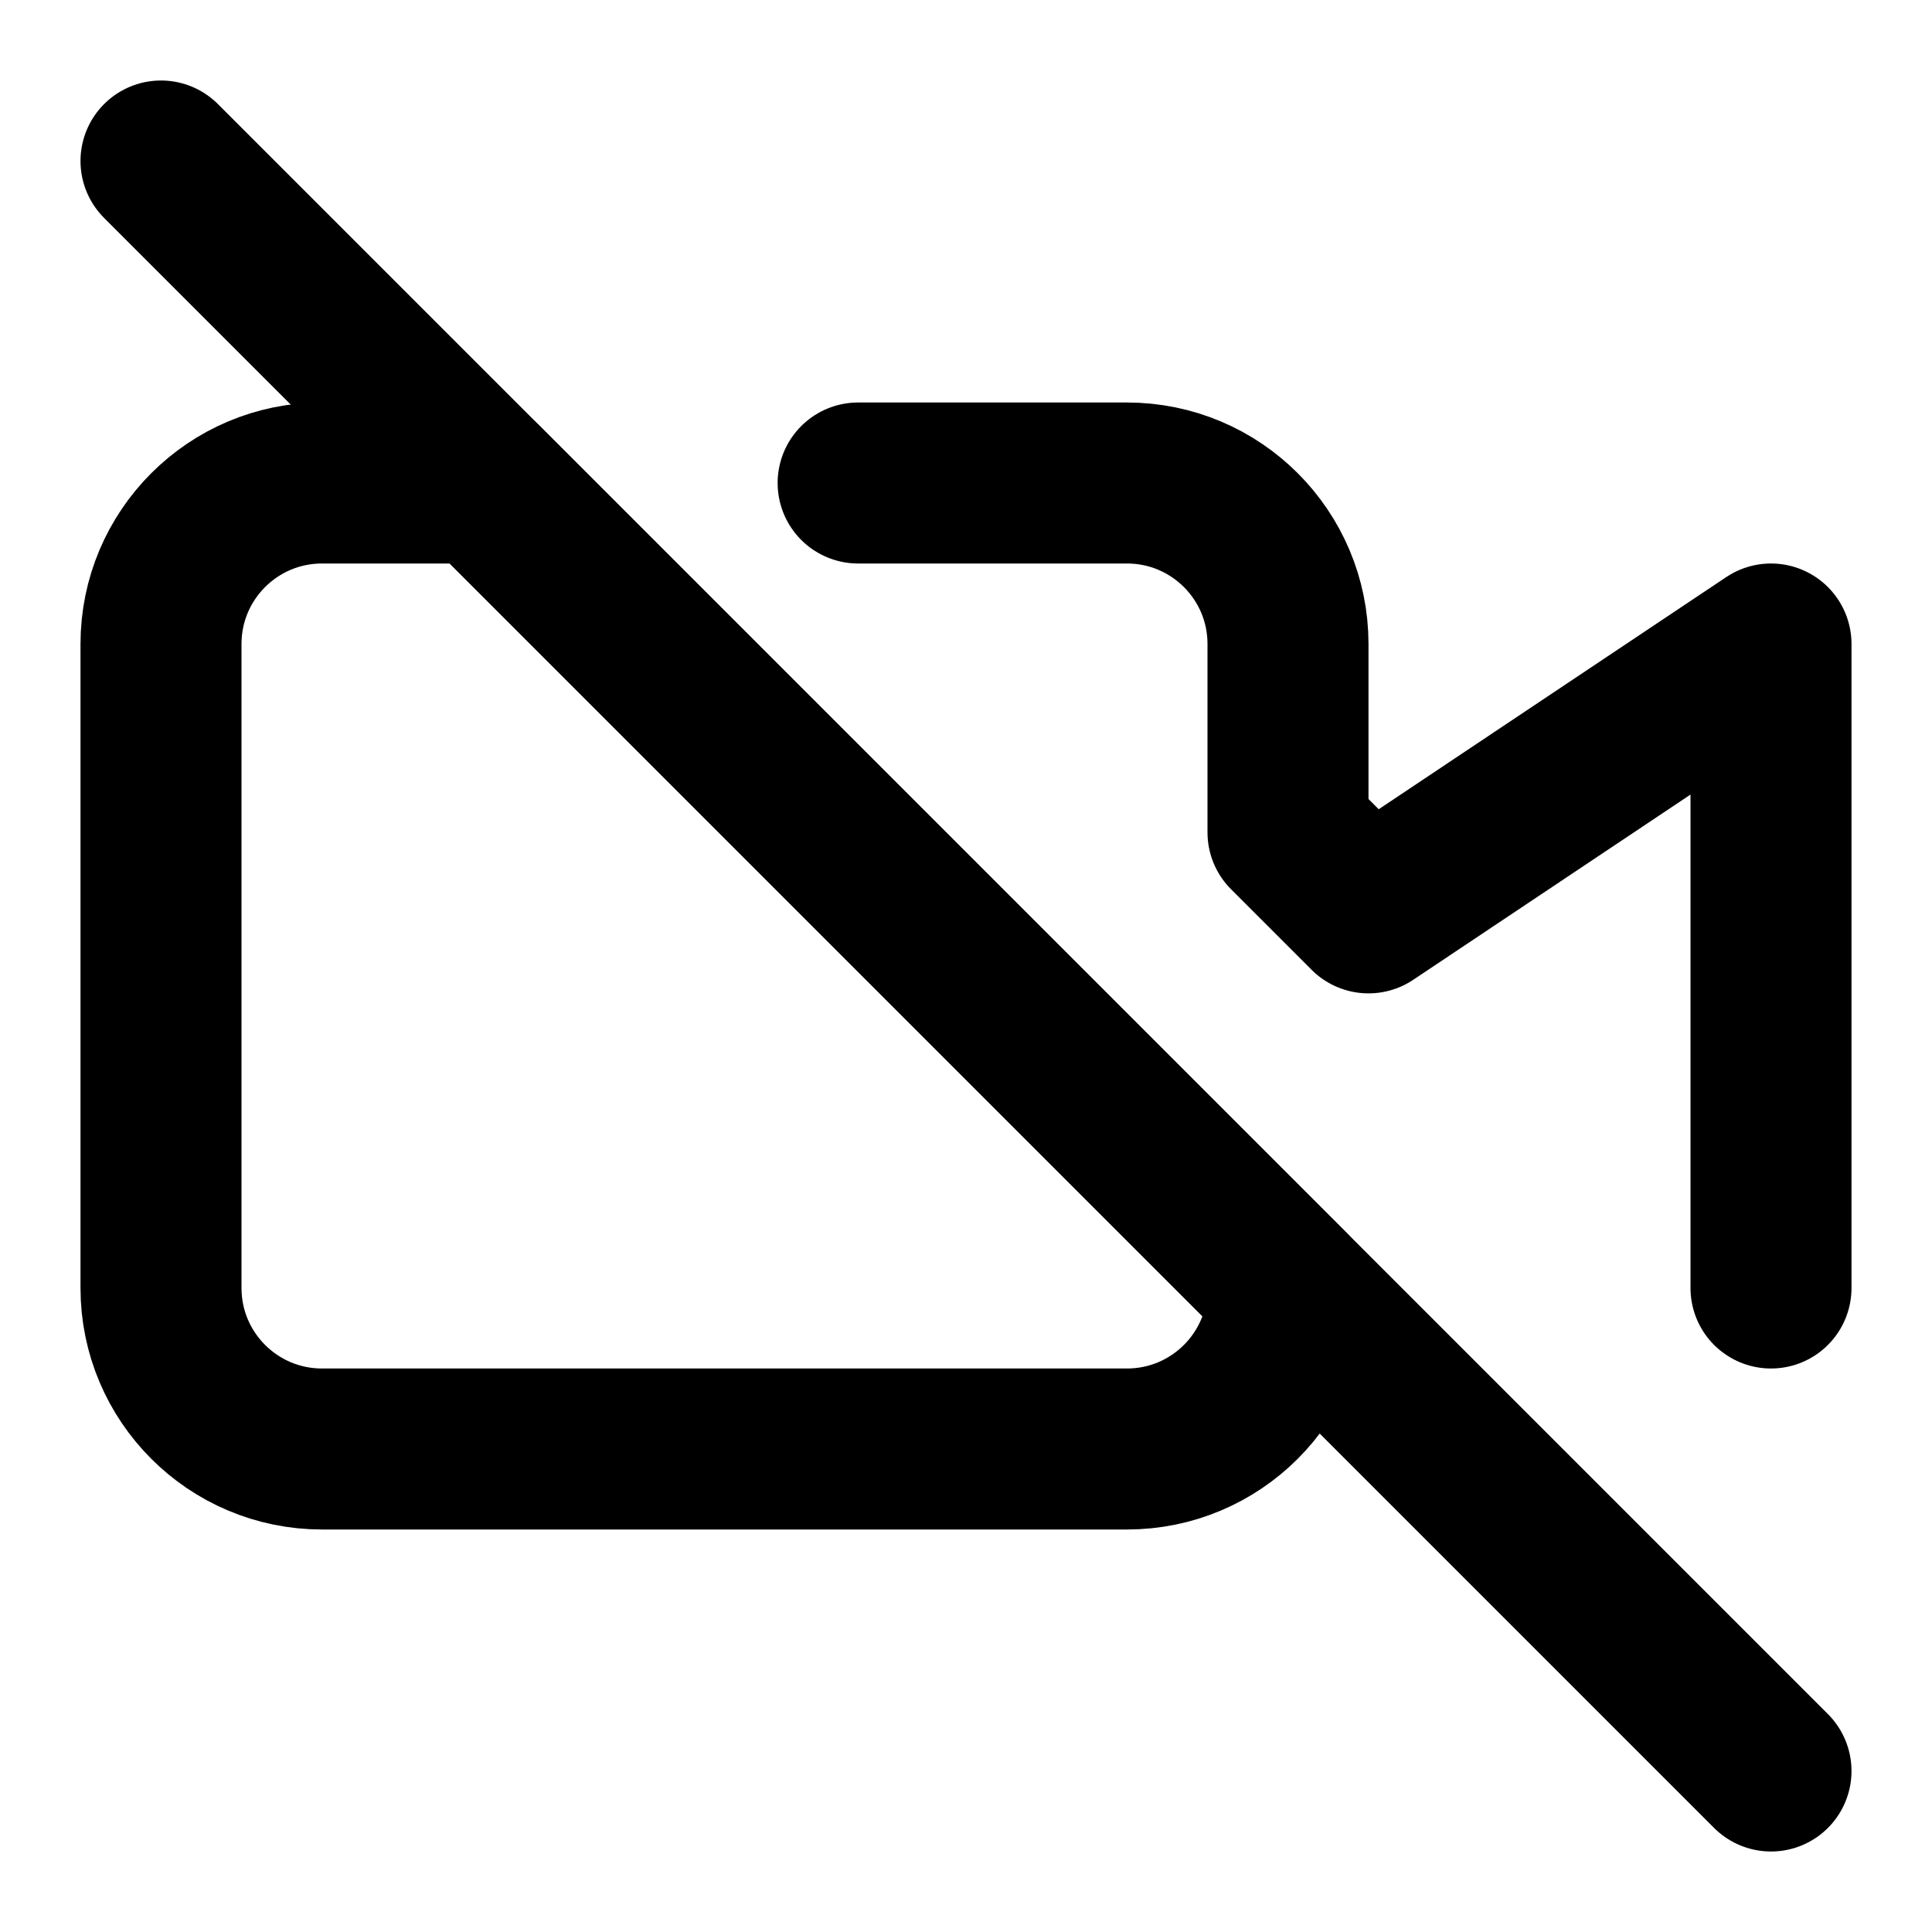
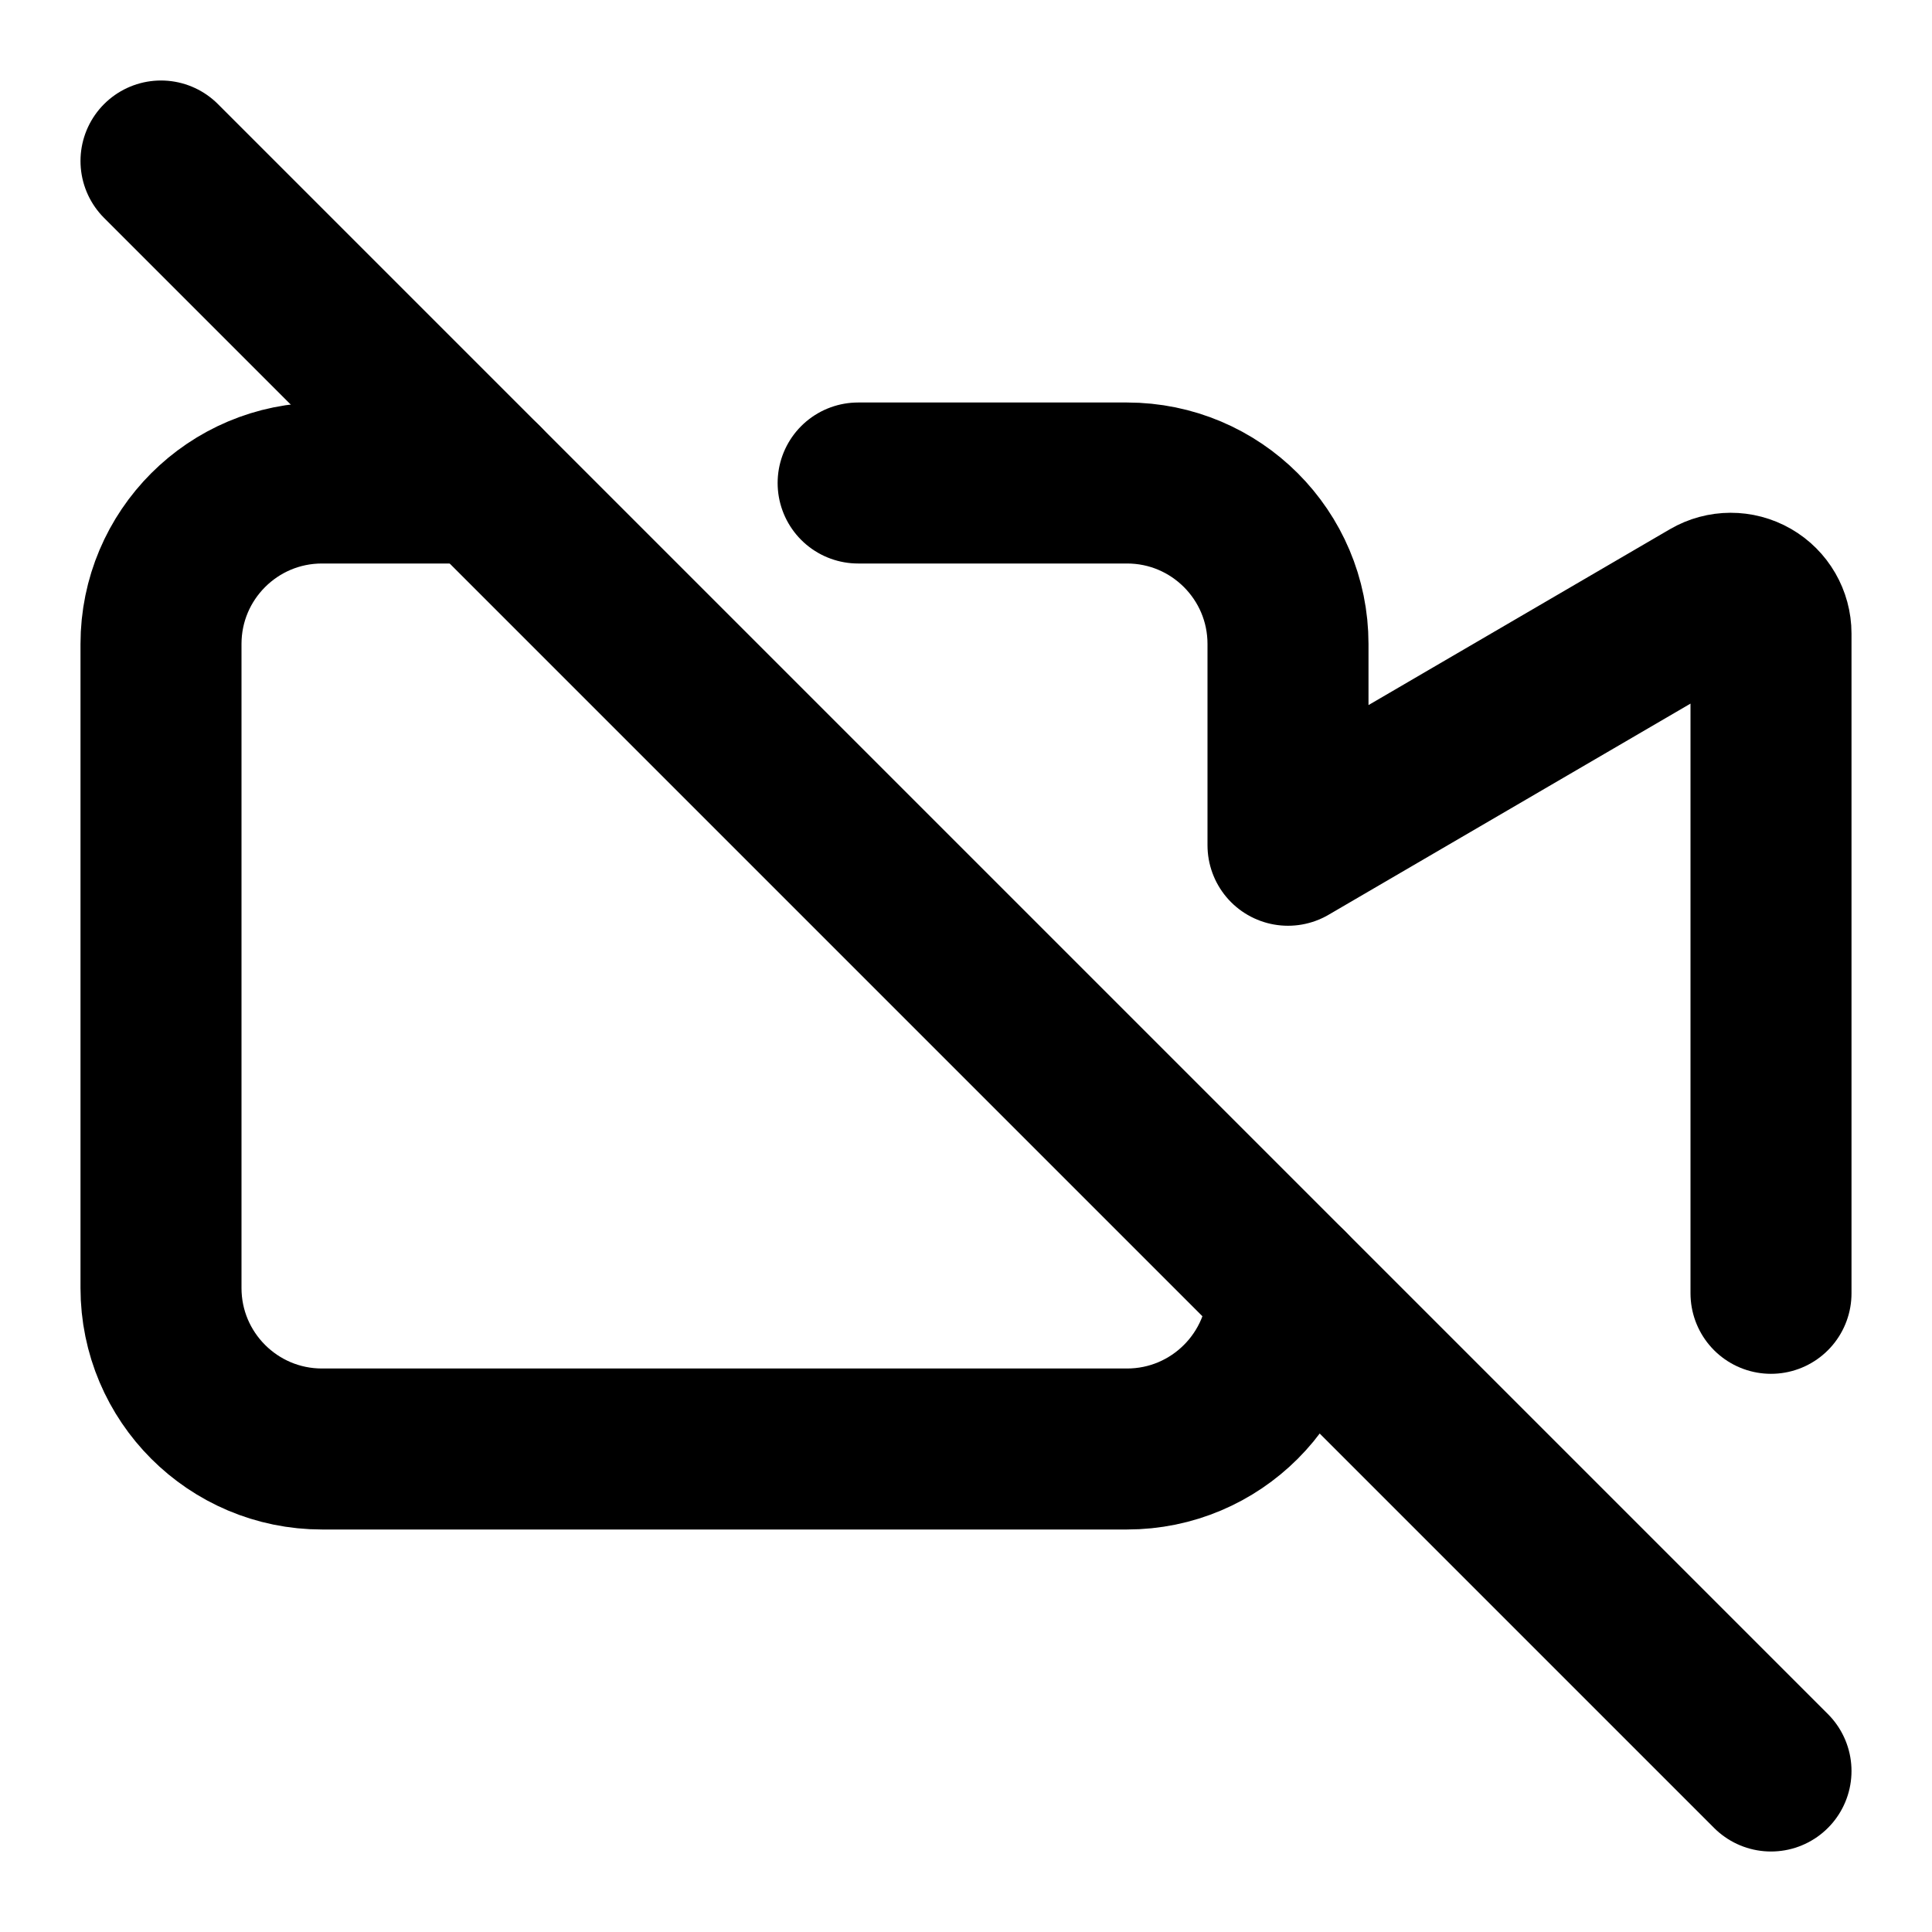
<svg xmlns="http://www.w3.org/2000/svg" viewBox="0 0 24 24" fill="none" stroke="currentColor" stroke-width="2" stroke-linecap="round" stroke-linejoin="round">
-   <path d="M10.66 6H14a2 2 0 0 1 2 2v2.34l1 1L22 8v8" />
-   <path d="M16 16a2 2 0 0 1-2 2H4a2 2 0 0 1-2-2V8a2 2 0 0 1 2-2h2l10 10Z" />
-   <line x1="2" x2="22" y1="2" y2="22" />
+   <path d="M10.66 6H14a2 2 0 0 1 2 2v2.5l5.248-3.062A.5.5 0 0 1 22 7.87v8.196" />
+   <path d="M16 16a2 2 0 0 1-2 2H4a2 2 0 0 1-2-2V8a2 2 0 0 1 2-2h2" />
+   <path d="m2 2 20 20" />
</svg>
